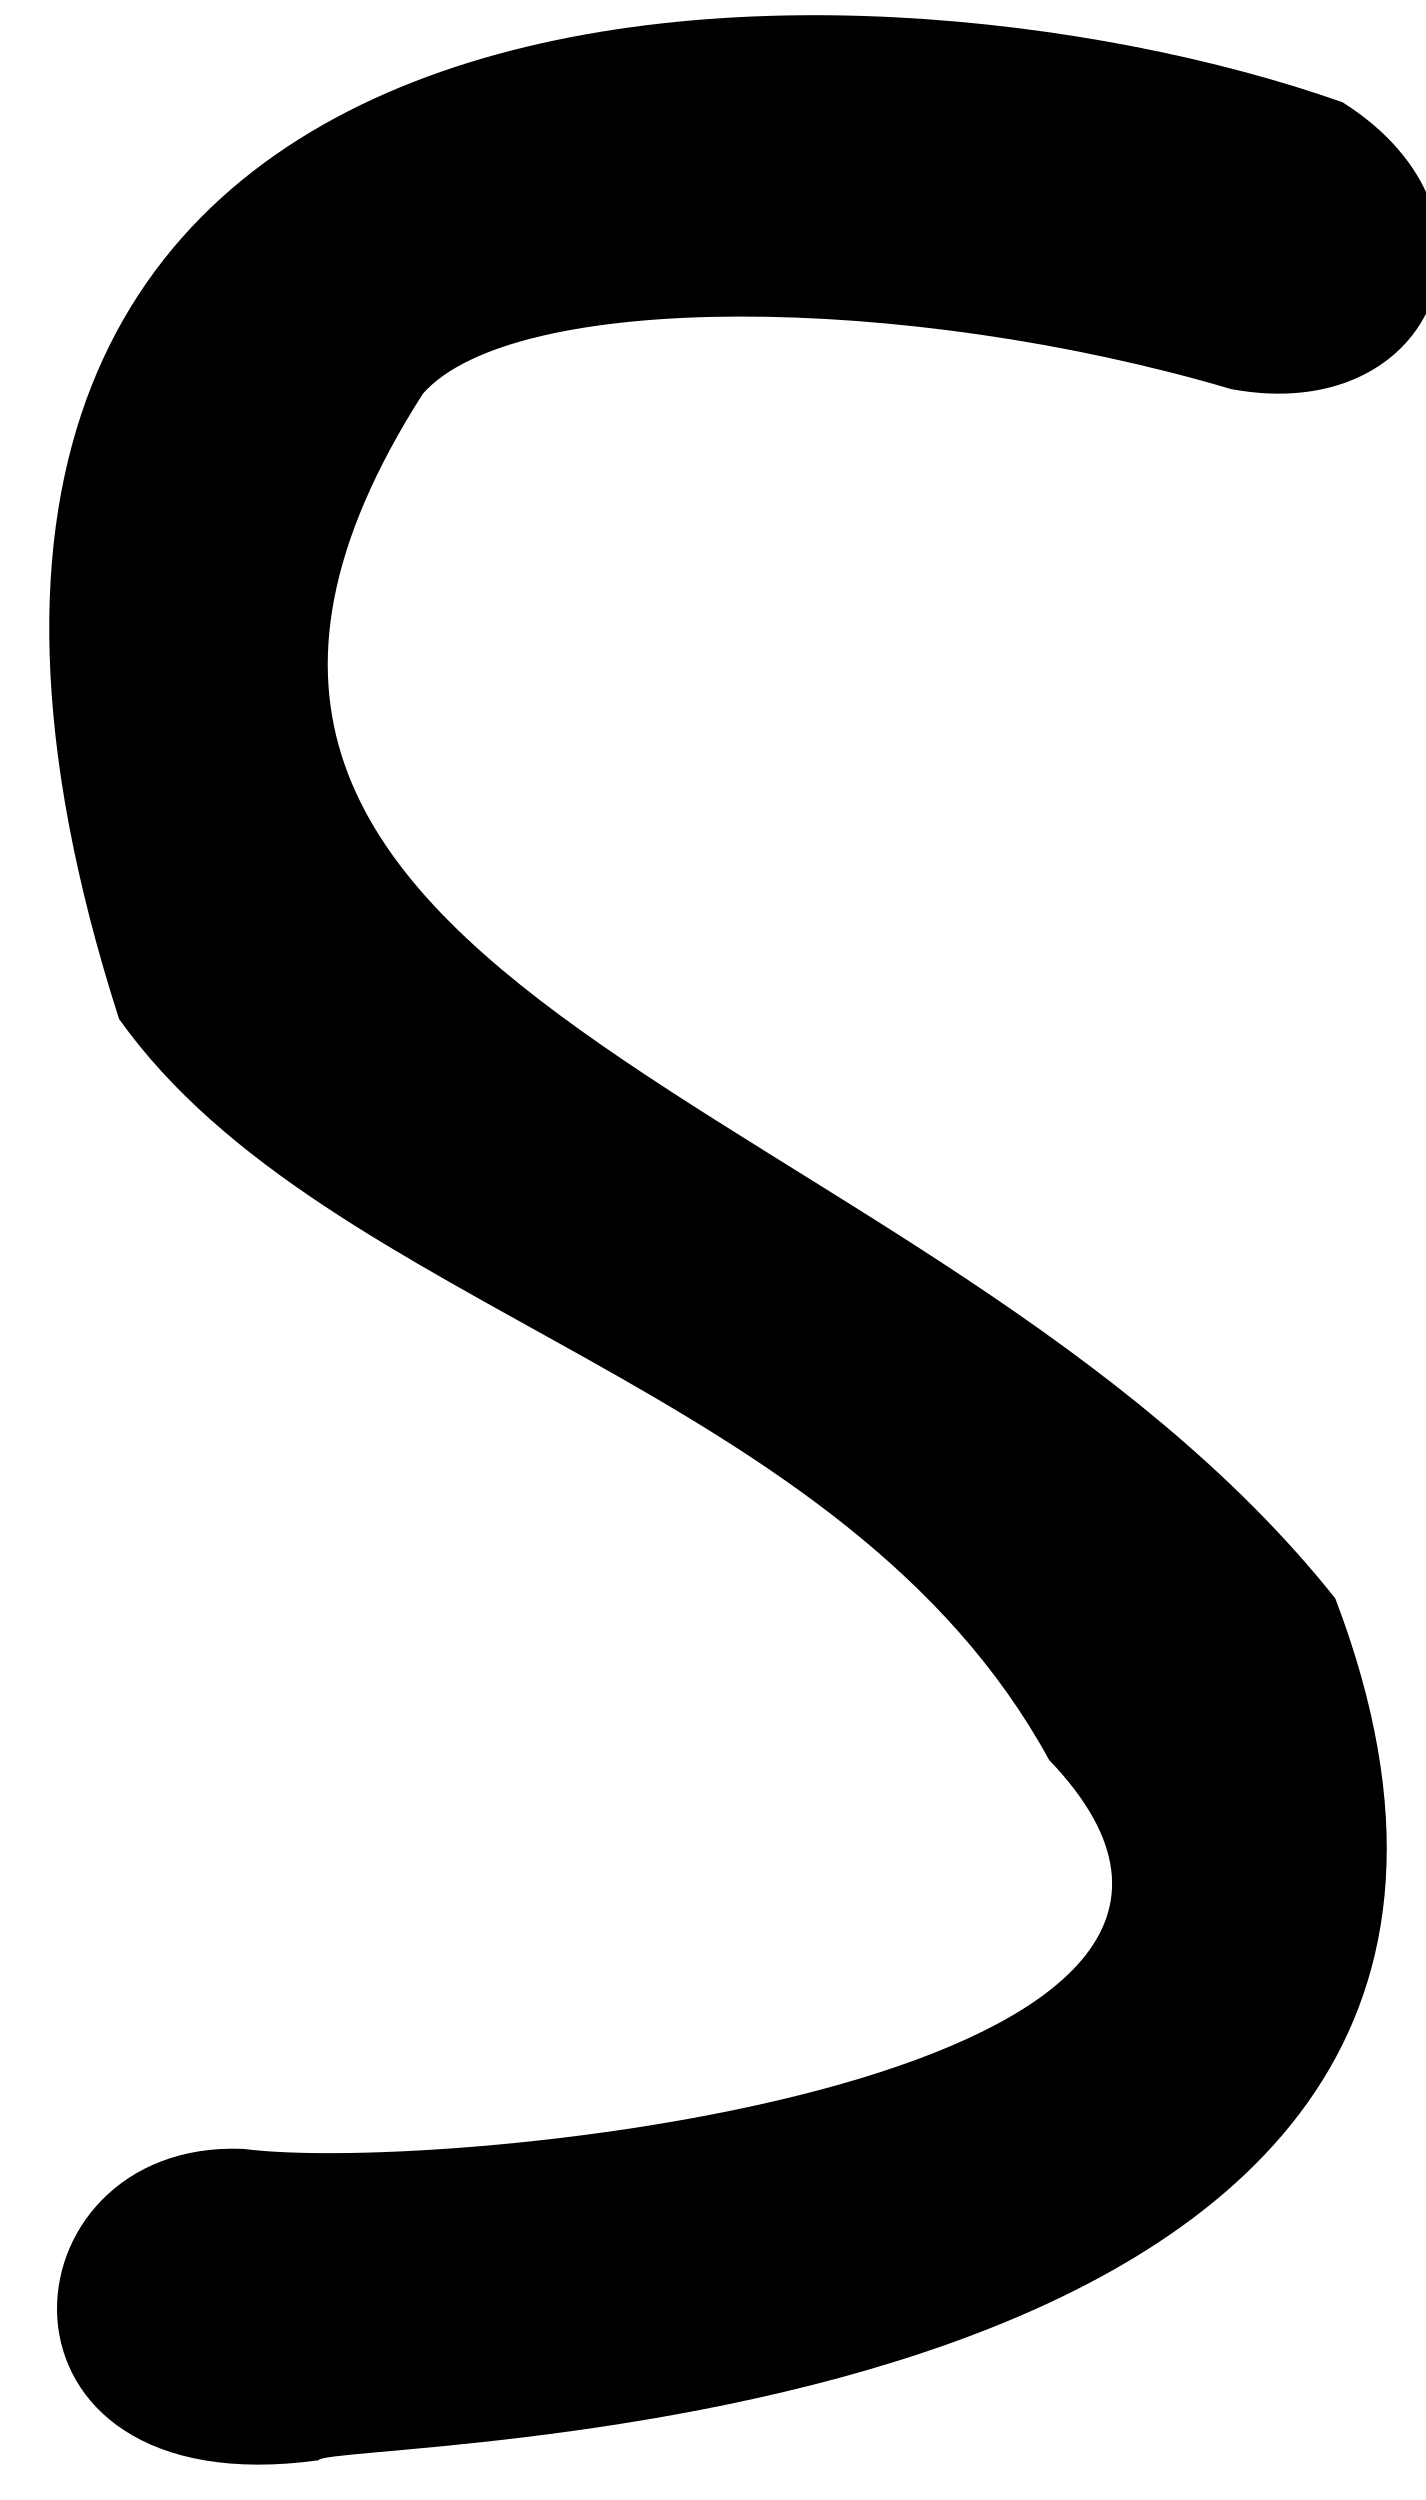
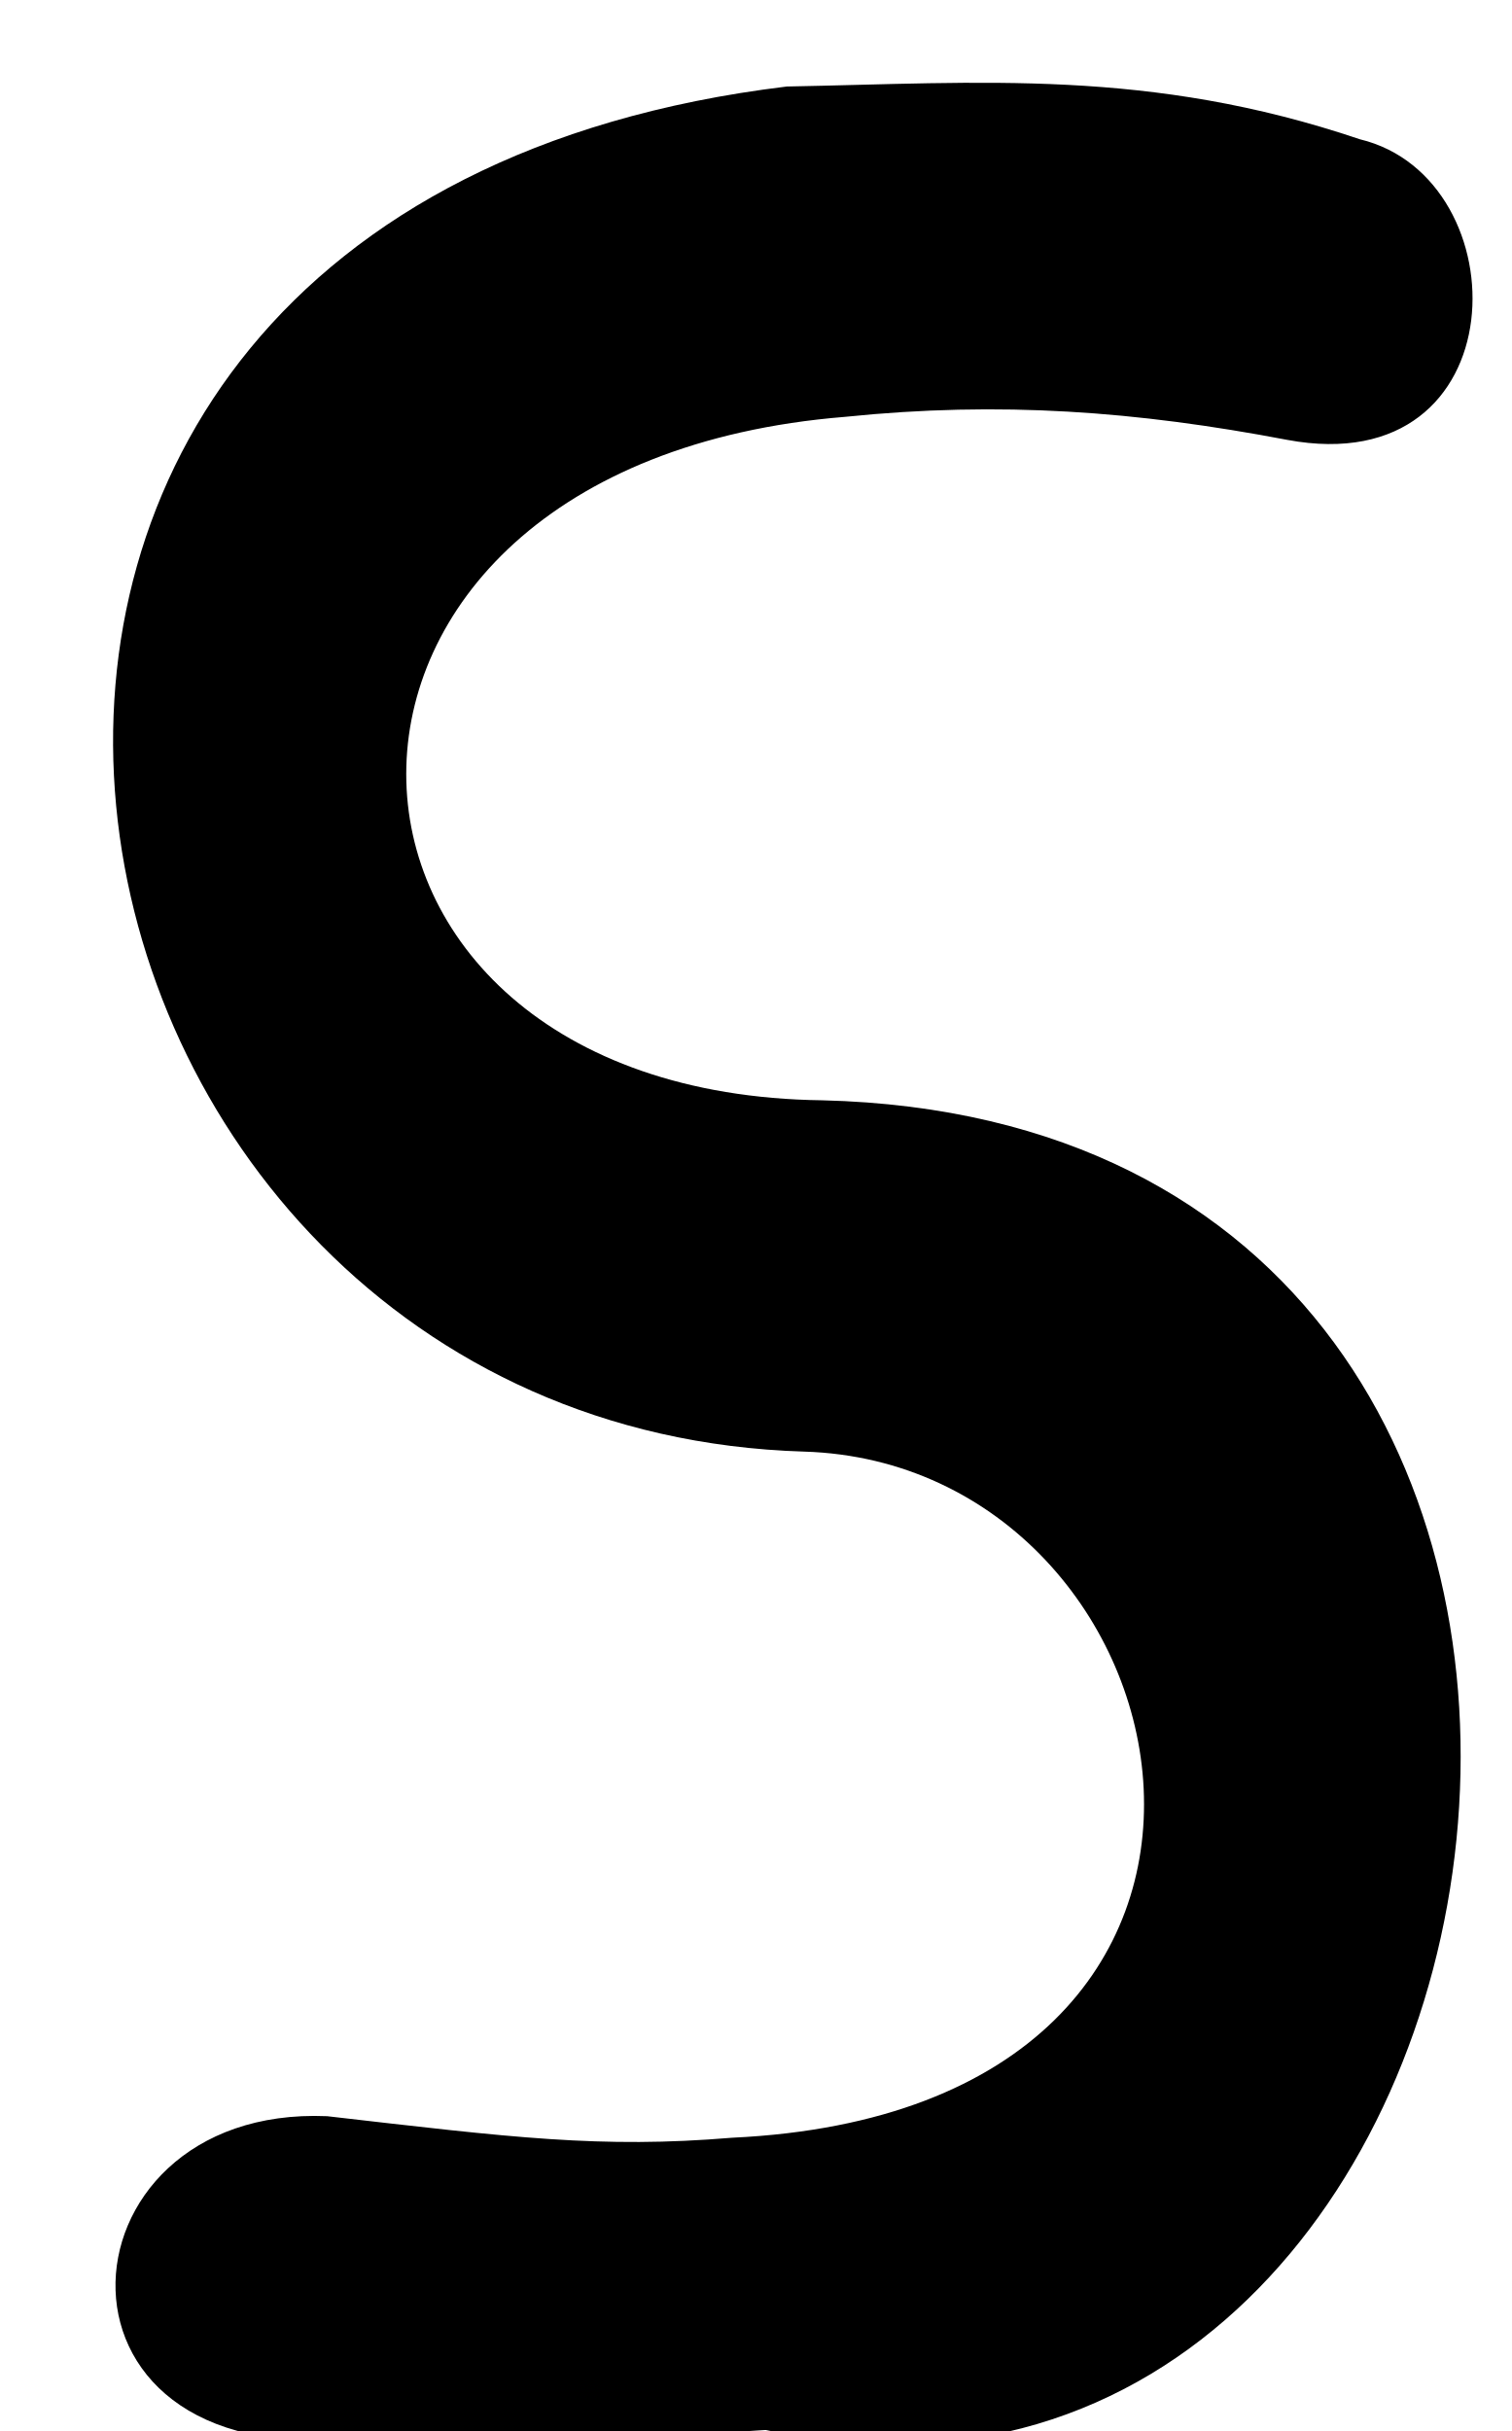
- <svg xmlns="http://www.w3.org/2000/svg" id="svg3390" version="1.1" width="530.445" height="929.999" viewBox="0 0 530.445 929.999">
+ <svg xmlns="http://www.w3.org/2000/svg" id="svg3390" version="1.1" width="530.445" height="853.078" viewBox="0 0 530.445 853.078">
  <defs id="defs3394" />
-   <path style="fill:#000000" d="M 118.478,915.226 C -11.637,933.231 -1.145,795.488 90.52,799.392 167.328,809.312 504.572,773.944 390.287,654.736 313.411,513.92 122.063,488.363 44.287,379.064 -87.698,-31.745 317.219,-26.27 499.443,38.053 566.02,80.158 534.441,158.97 458.01,144.751 336.519,108.834 191.184,108.143 157.34,146.427 13.424,371.669 344.751,403.561 496.718,594.594 618.407,913.493 120.613,907.218 118.478,915.226 Z" id="path3400" />
+   <path style="fill:#000000" d="M 130.996,854.719 C 9.028,872.385 17.184,738.449 114.8,742.607 c 64.909,7.482 95.915,11.401 142.127,7.558 C 469.091,740.212 421.494,513.604 282.132,509.389 1.313,500.896 -78.693,73.374 276.127,30.359 344.477,29.099 403.26,23.887 477.231,48.869 533.963,62.541 533.157,169.505 451.764,154.362 398.927,144.302 350.995,140.688 296.562,146.278 88.629,163.144 96.514,383.685 288.541,386.111 c 339.77,8.336 260.387,527.988 -19.823,466.614 -61.437,4.186 -101.582,1.261 -137.722,1.994 z" id="path3400" />
</svg>
